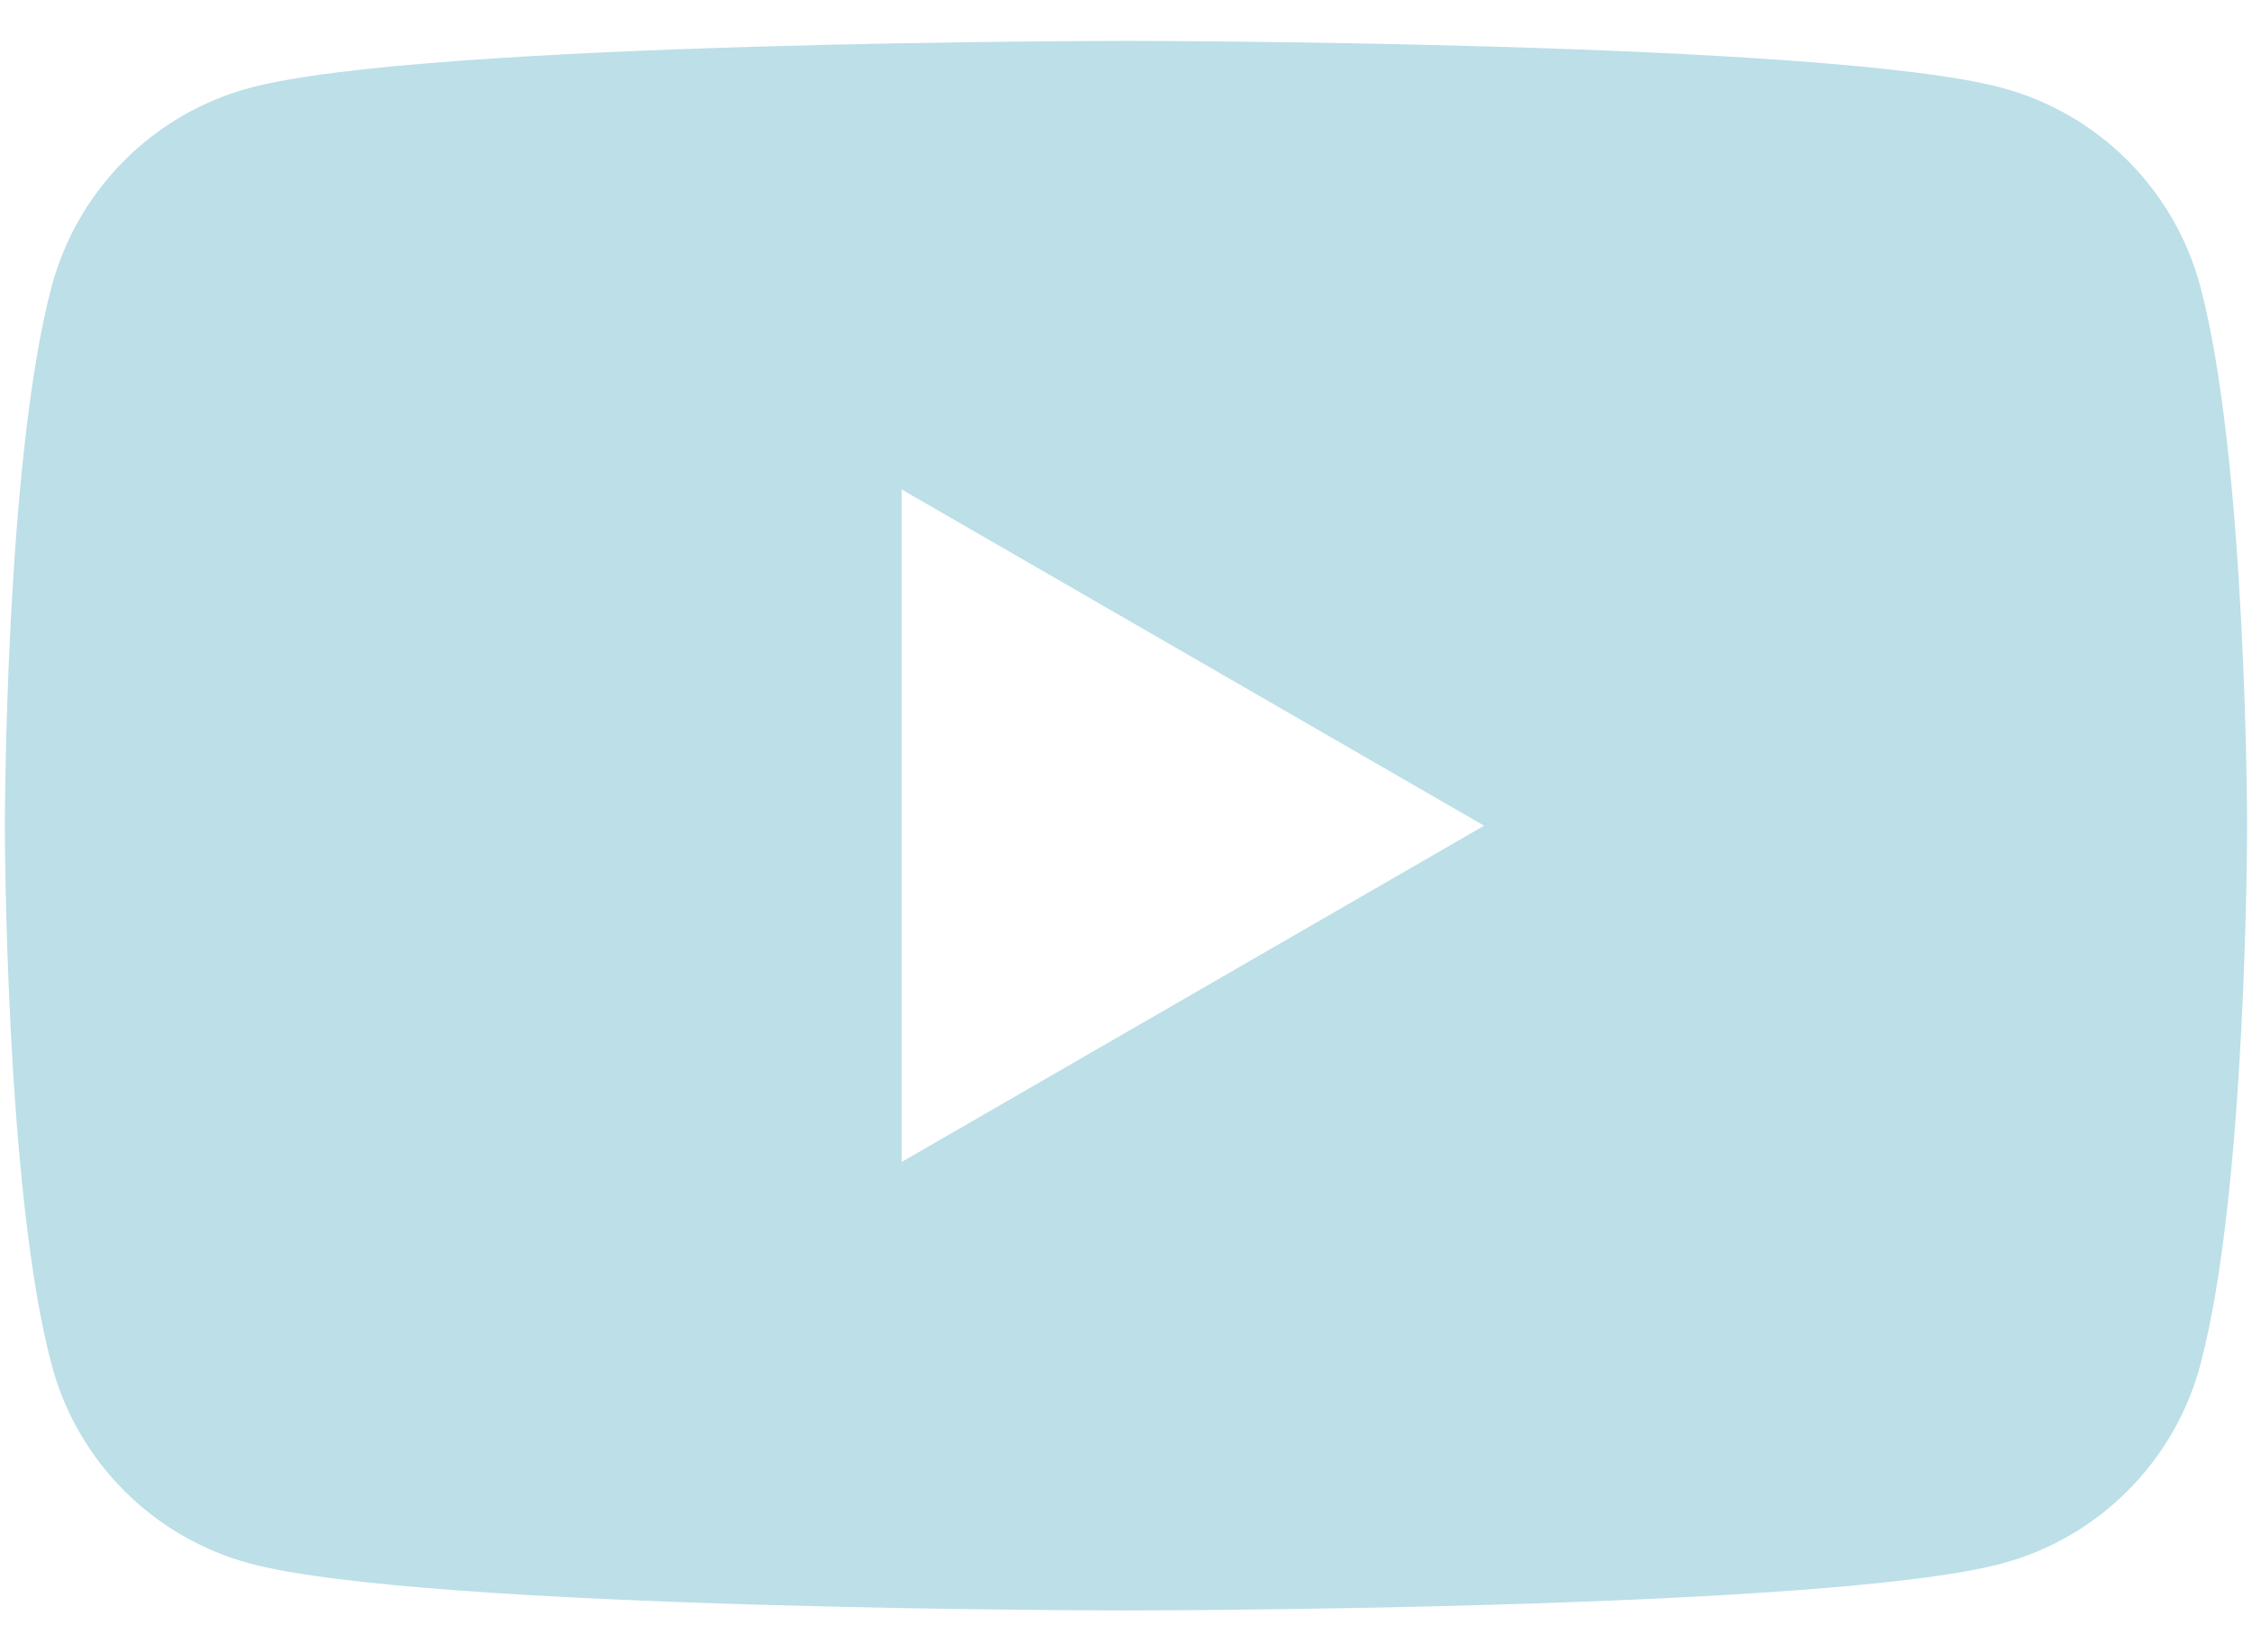
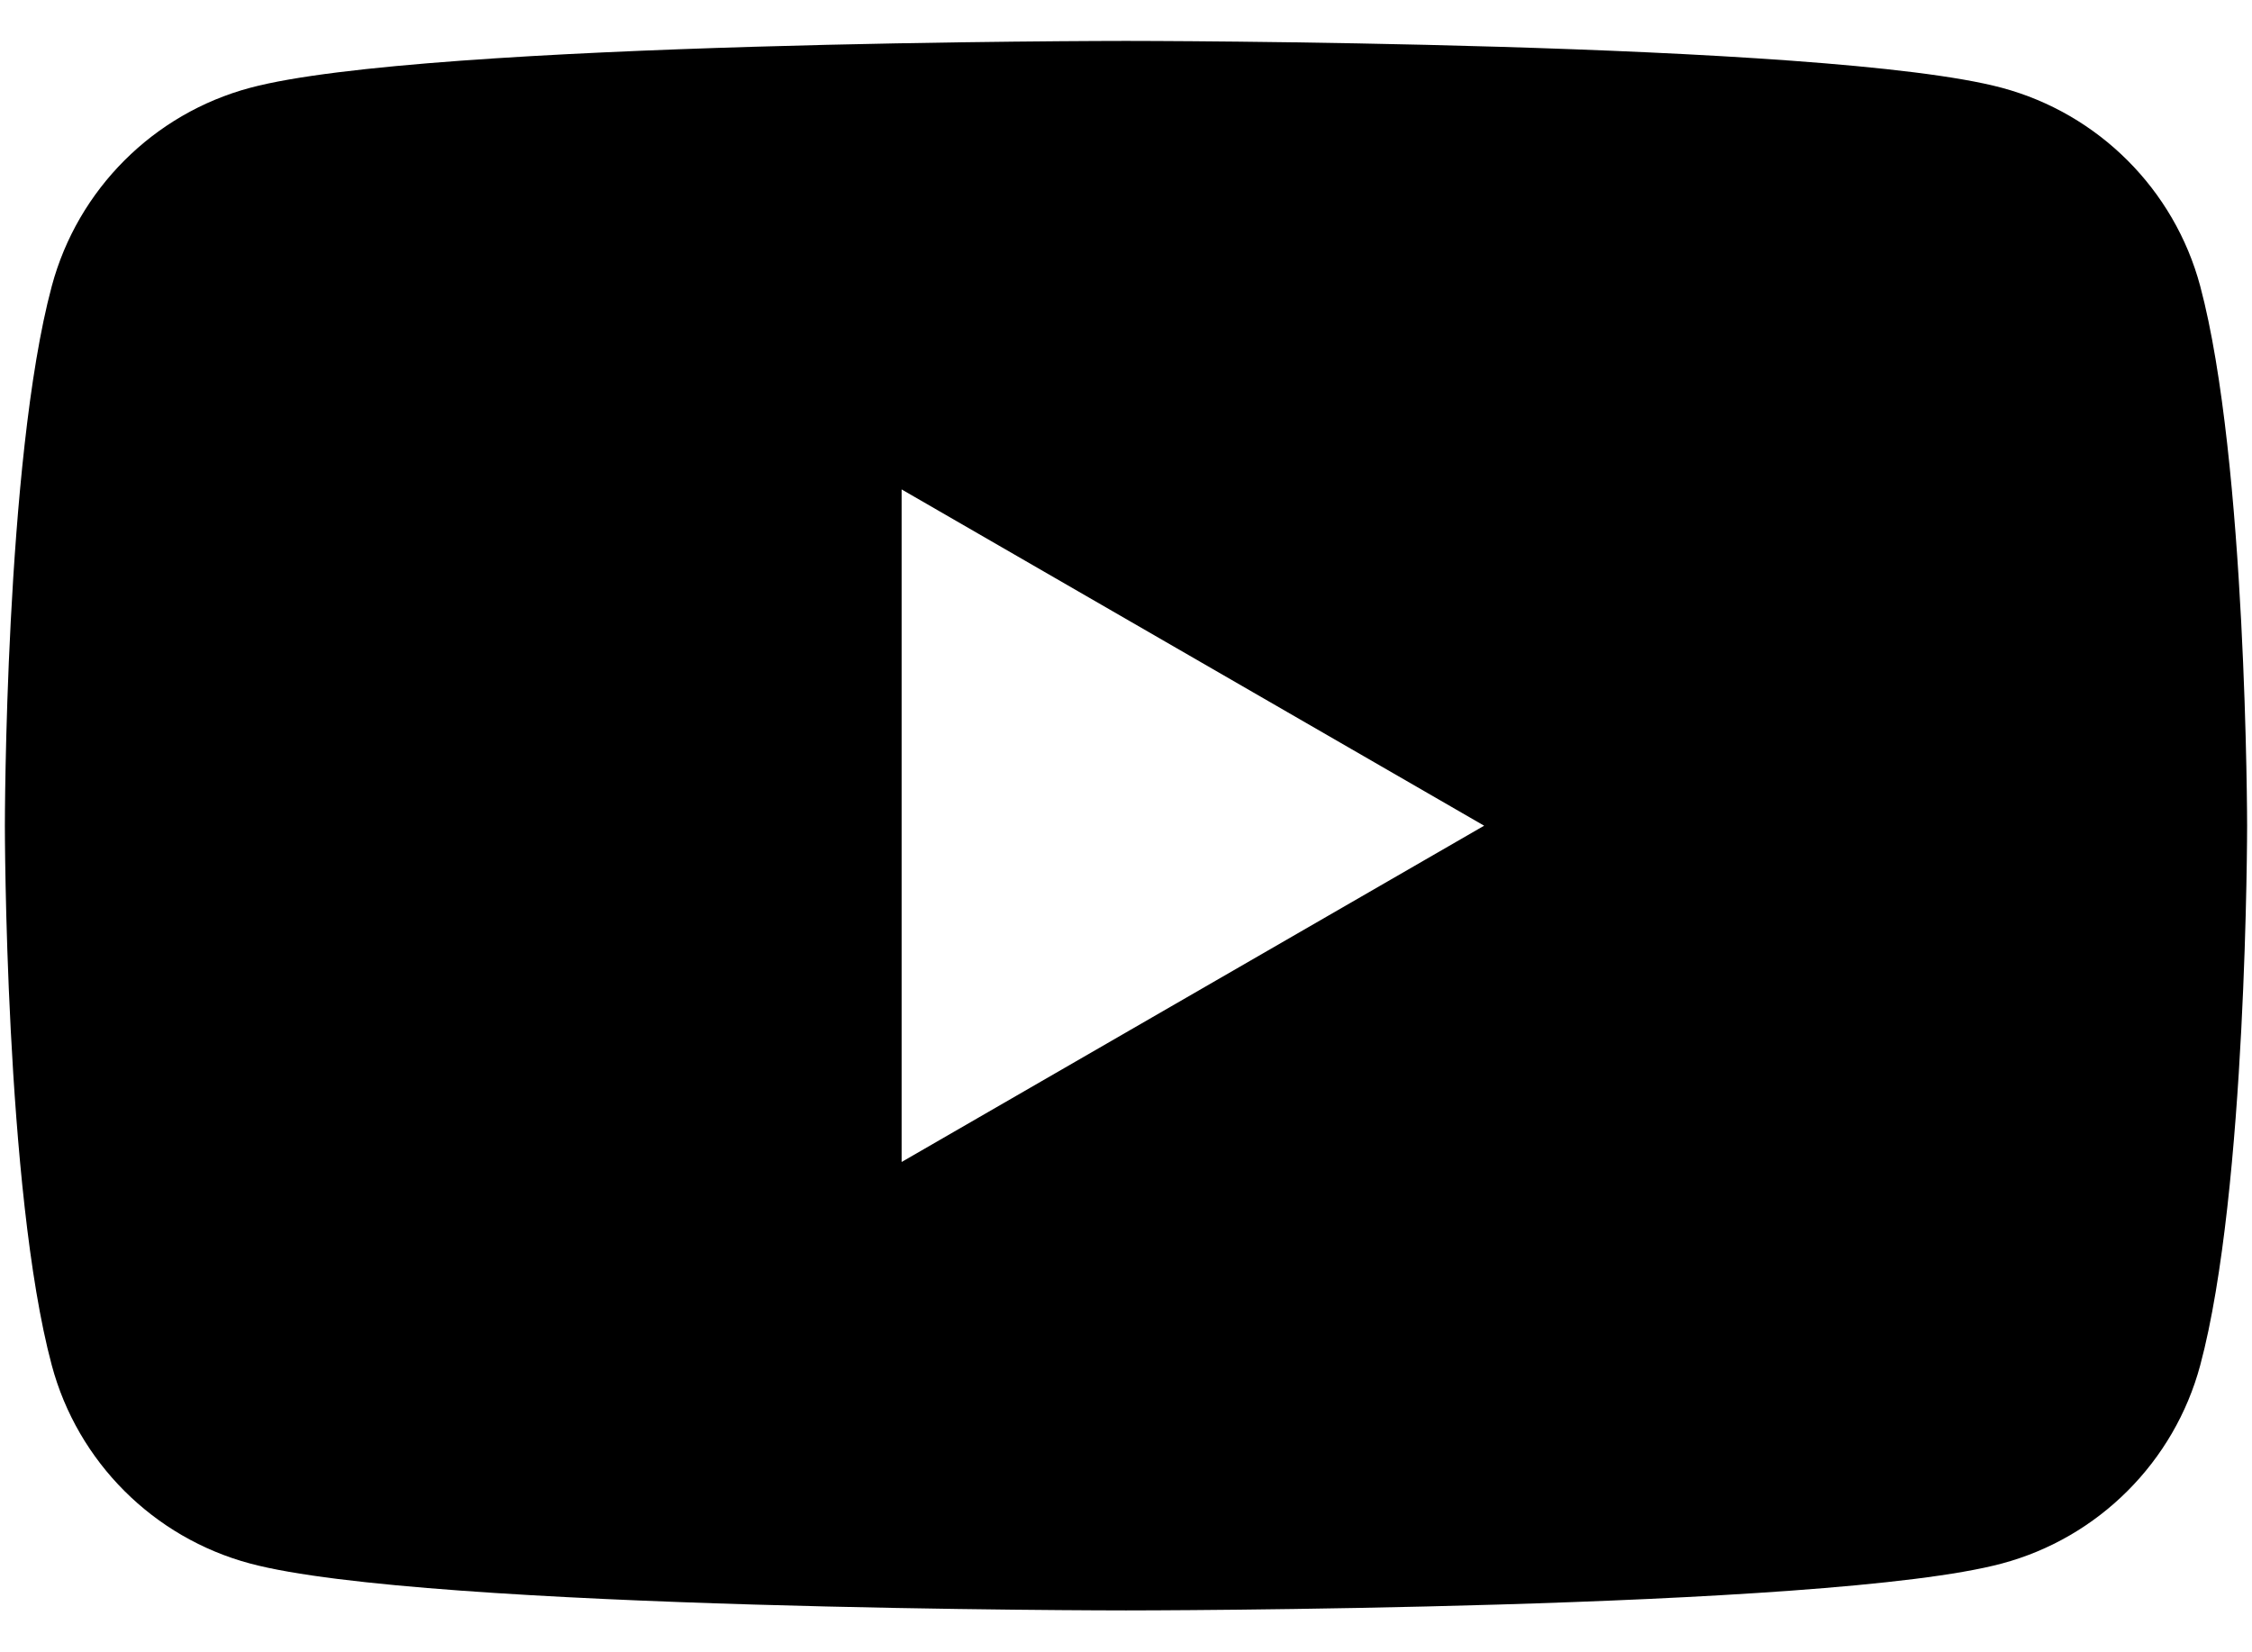
<svg xmlns="http://www.w3.org/2000/svg" fill="none" viewBox="20 20 30 22" version="1.1" width="40">
  <defs id="defs95">
    <clipPath clipPathUnits="userSpaceOnUse" id="clipPath259">
      <path d="m 32.012,35.329 7.76,-4.48 -7.76,-4.48 z" fill="#d7e9ef" style="display: none" />
      <path d="M 15.067,15.395 H 54.935 V 46.303 H 15.067 Z m 16.945,19.934 7.76,-4.48 -7.76,-4.48 z" />
    </clipPath>
  </defs>
-   <path d="m 49.311,23.66 c -0.344,-1.286 -1.355,-2.296 -2.641,-2.641 -2.328,-0.625 -11.669,-0.625 -11.669,-0.625 0,0 -9.341,0 -11.669,0.625 -1.286,0.344 -2.296,1.355 -2.641,2.641 -0.625,2.328 -0.625,7.189 -0.625,7.189 0,0 0,4.861 0.625,7.189 0.344,1.286 1.355,2.296 2.641,2.64 2.328,0.625 11.669,0.625 11.669,0.625 0,0 9.341,0 11.669,-0.625 1.286,-0.344 2.296,-1.355 2.641,-2.64 0.625,-2.328 0.625,-7.189 0.625,-7.189 0,0 -0.003,-4.861 -0.625,-7.189 z" fill="#BCDFE8" clip-path="url(#clipPath259)" transform="translate(-0.001061,0.15101)" />
+   <path d="m 49.311,23.66 c -0.344,-1.286 -1.355,-2.296 -2.641,-2.641 -2.328,-0.625 -11.669,-0.625 -11.669,-0.625 0,0 -9.341,0 -11.669,0.625 -1.286,0.344 -2.296,1.355 -2.641,2.641 -0.625,2.328 -0.625,7.189 -0.625,7.189 0,0 0,4.861 0.625,7.189 0.344,1.286 1.355,2.296 2.641,2.64 2.328,0.625 11.669,0.625 11.669,0.625 0,0 9.341,0 11.669,-0.625 1.286,-0.344 2.296,-1.355 2.641,-2.64 0.625,-2.328 0.625,-7.189 0.625,-7.189 0,0 -0.003,-4.861 -0.625,-7.189 z" fill="currentColor" clip-path="url(#clipPath259)" transform="translate(-0.001061,0.15101)" />
</svg>
